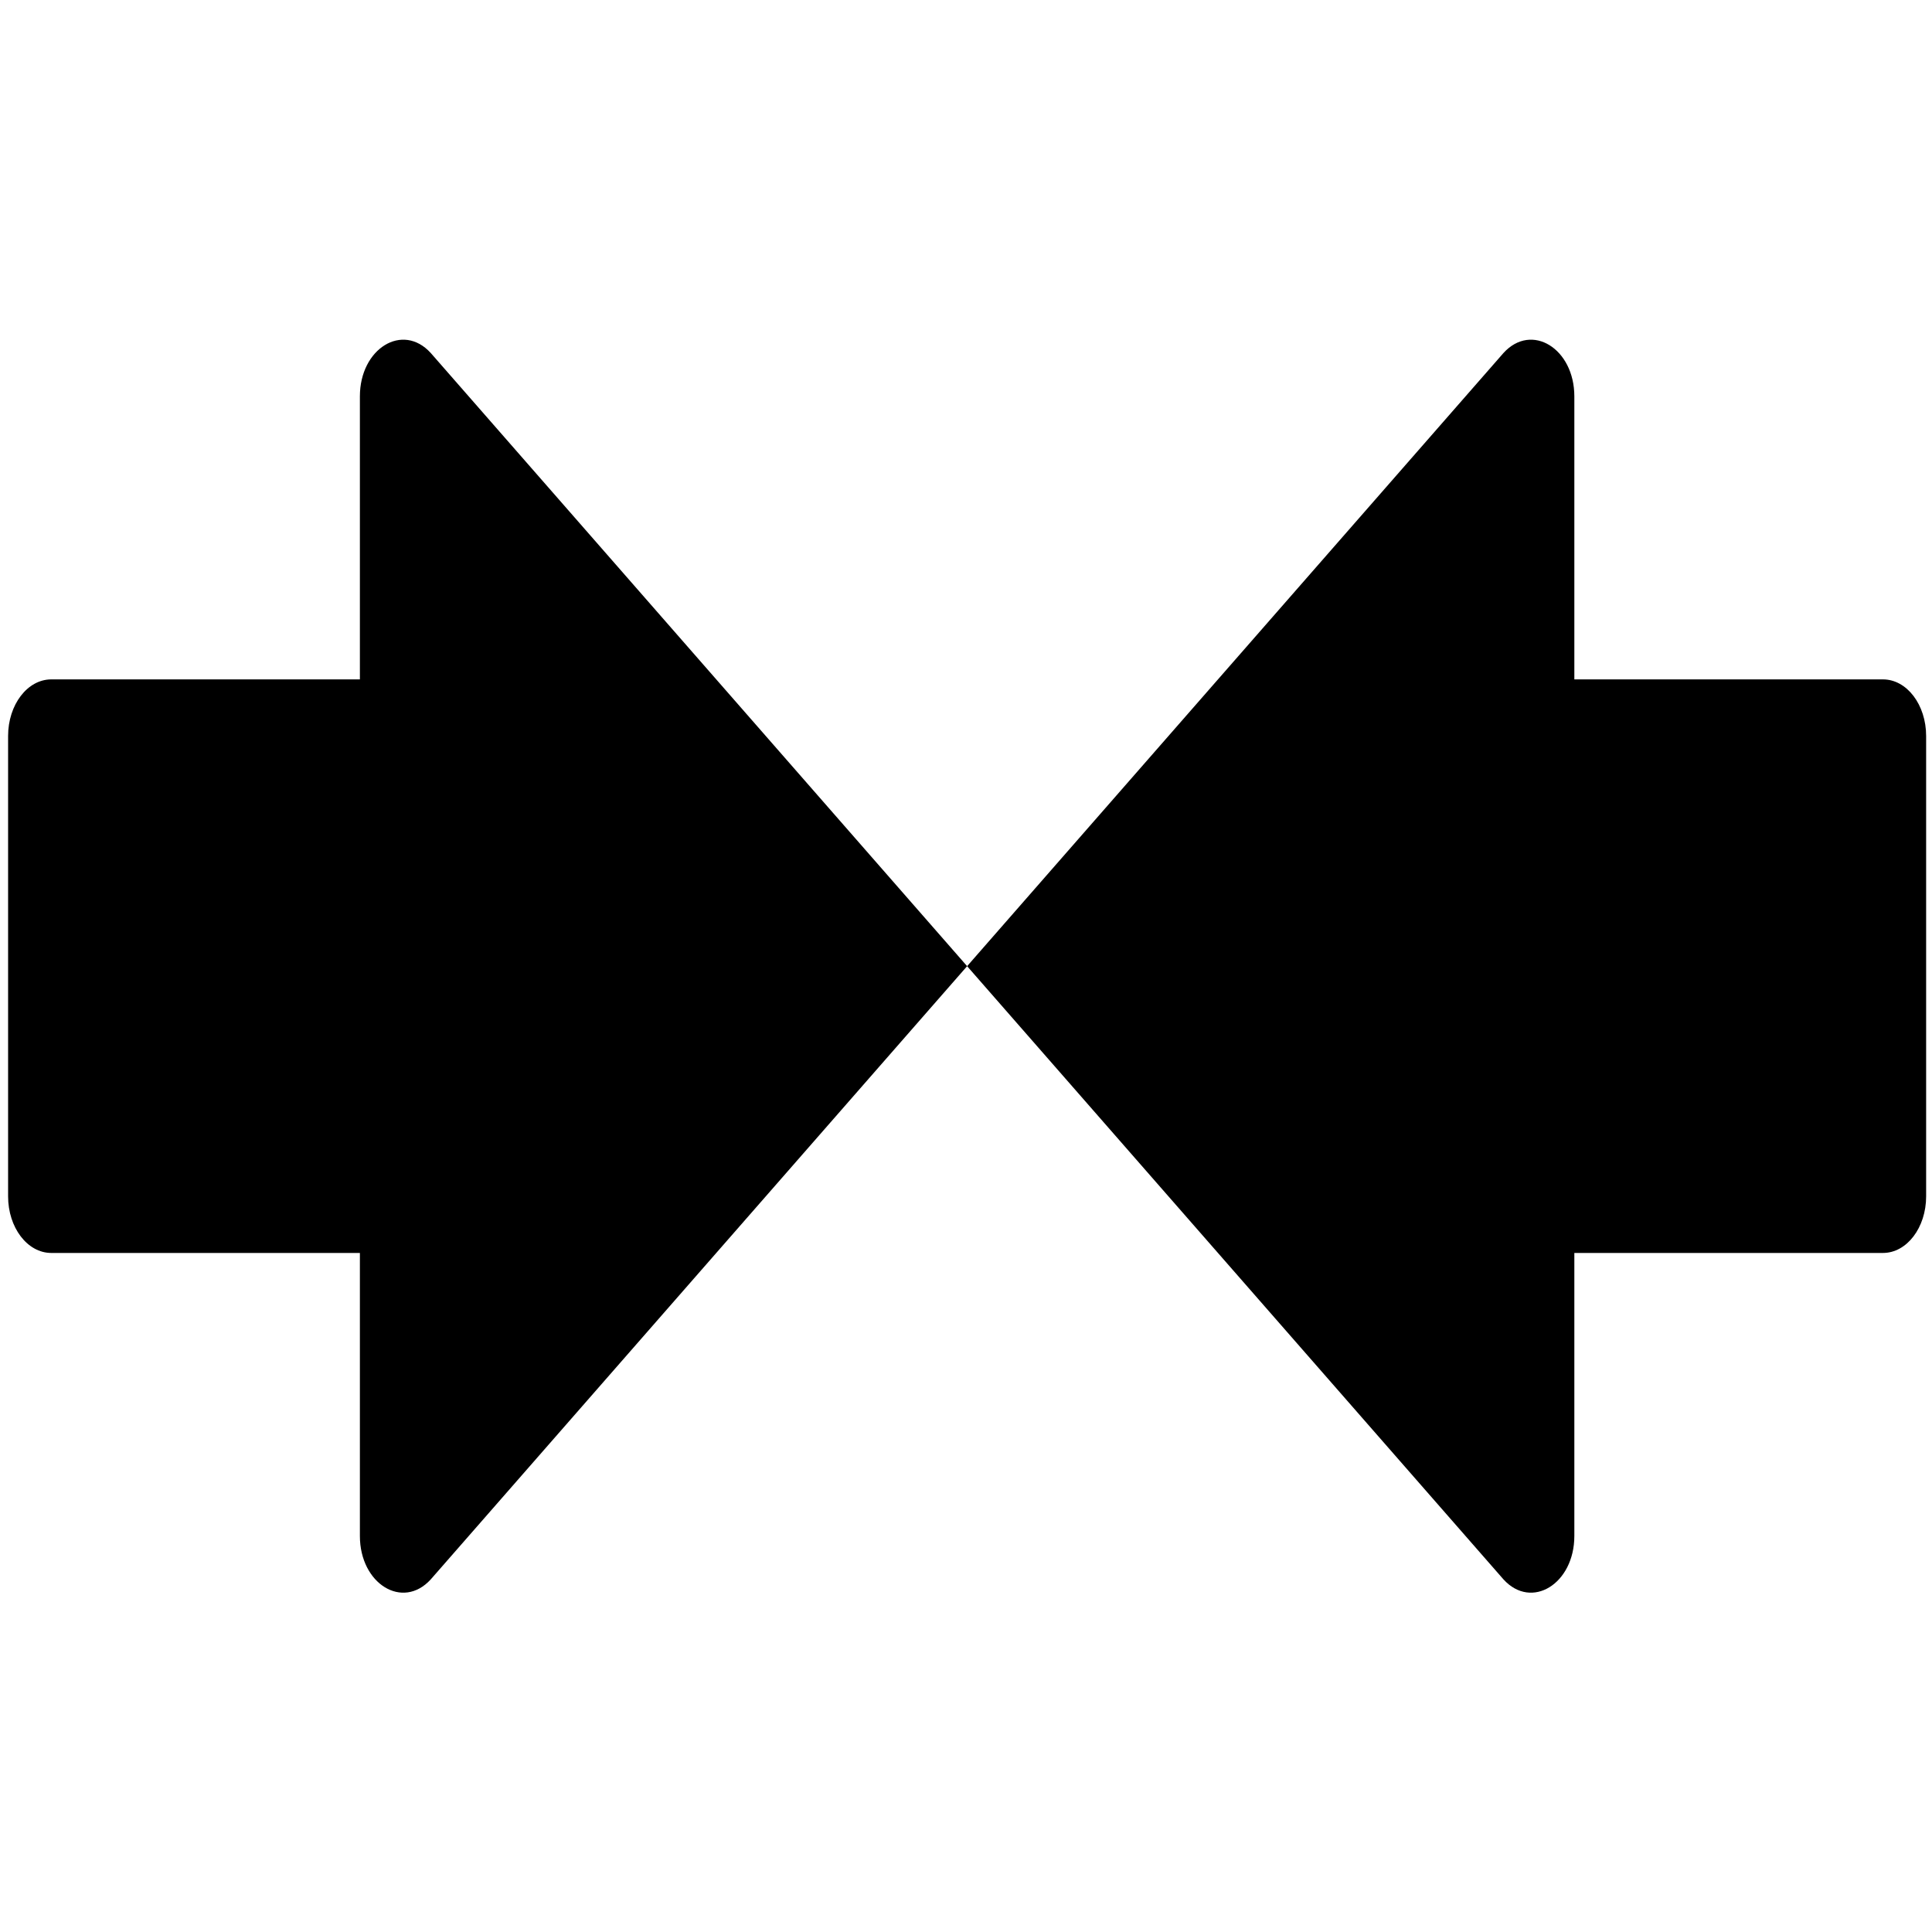
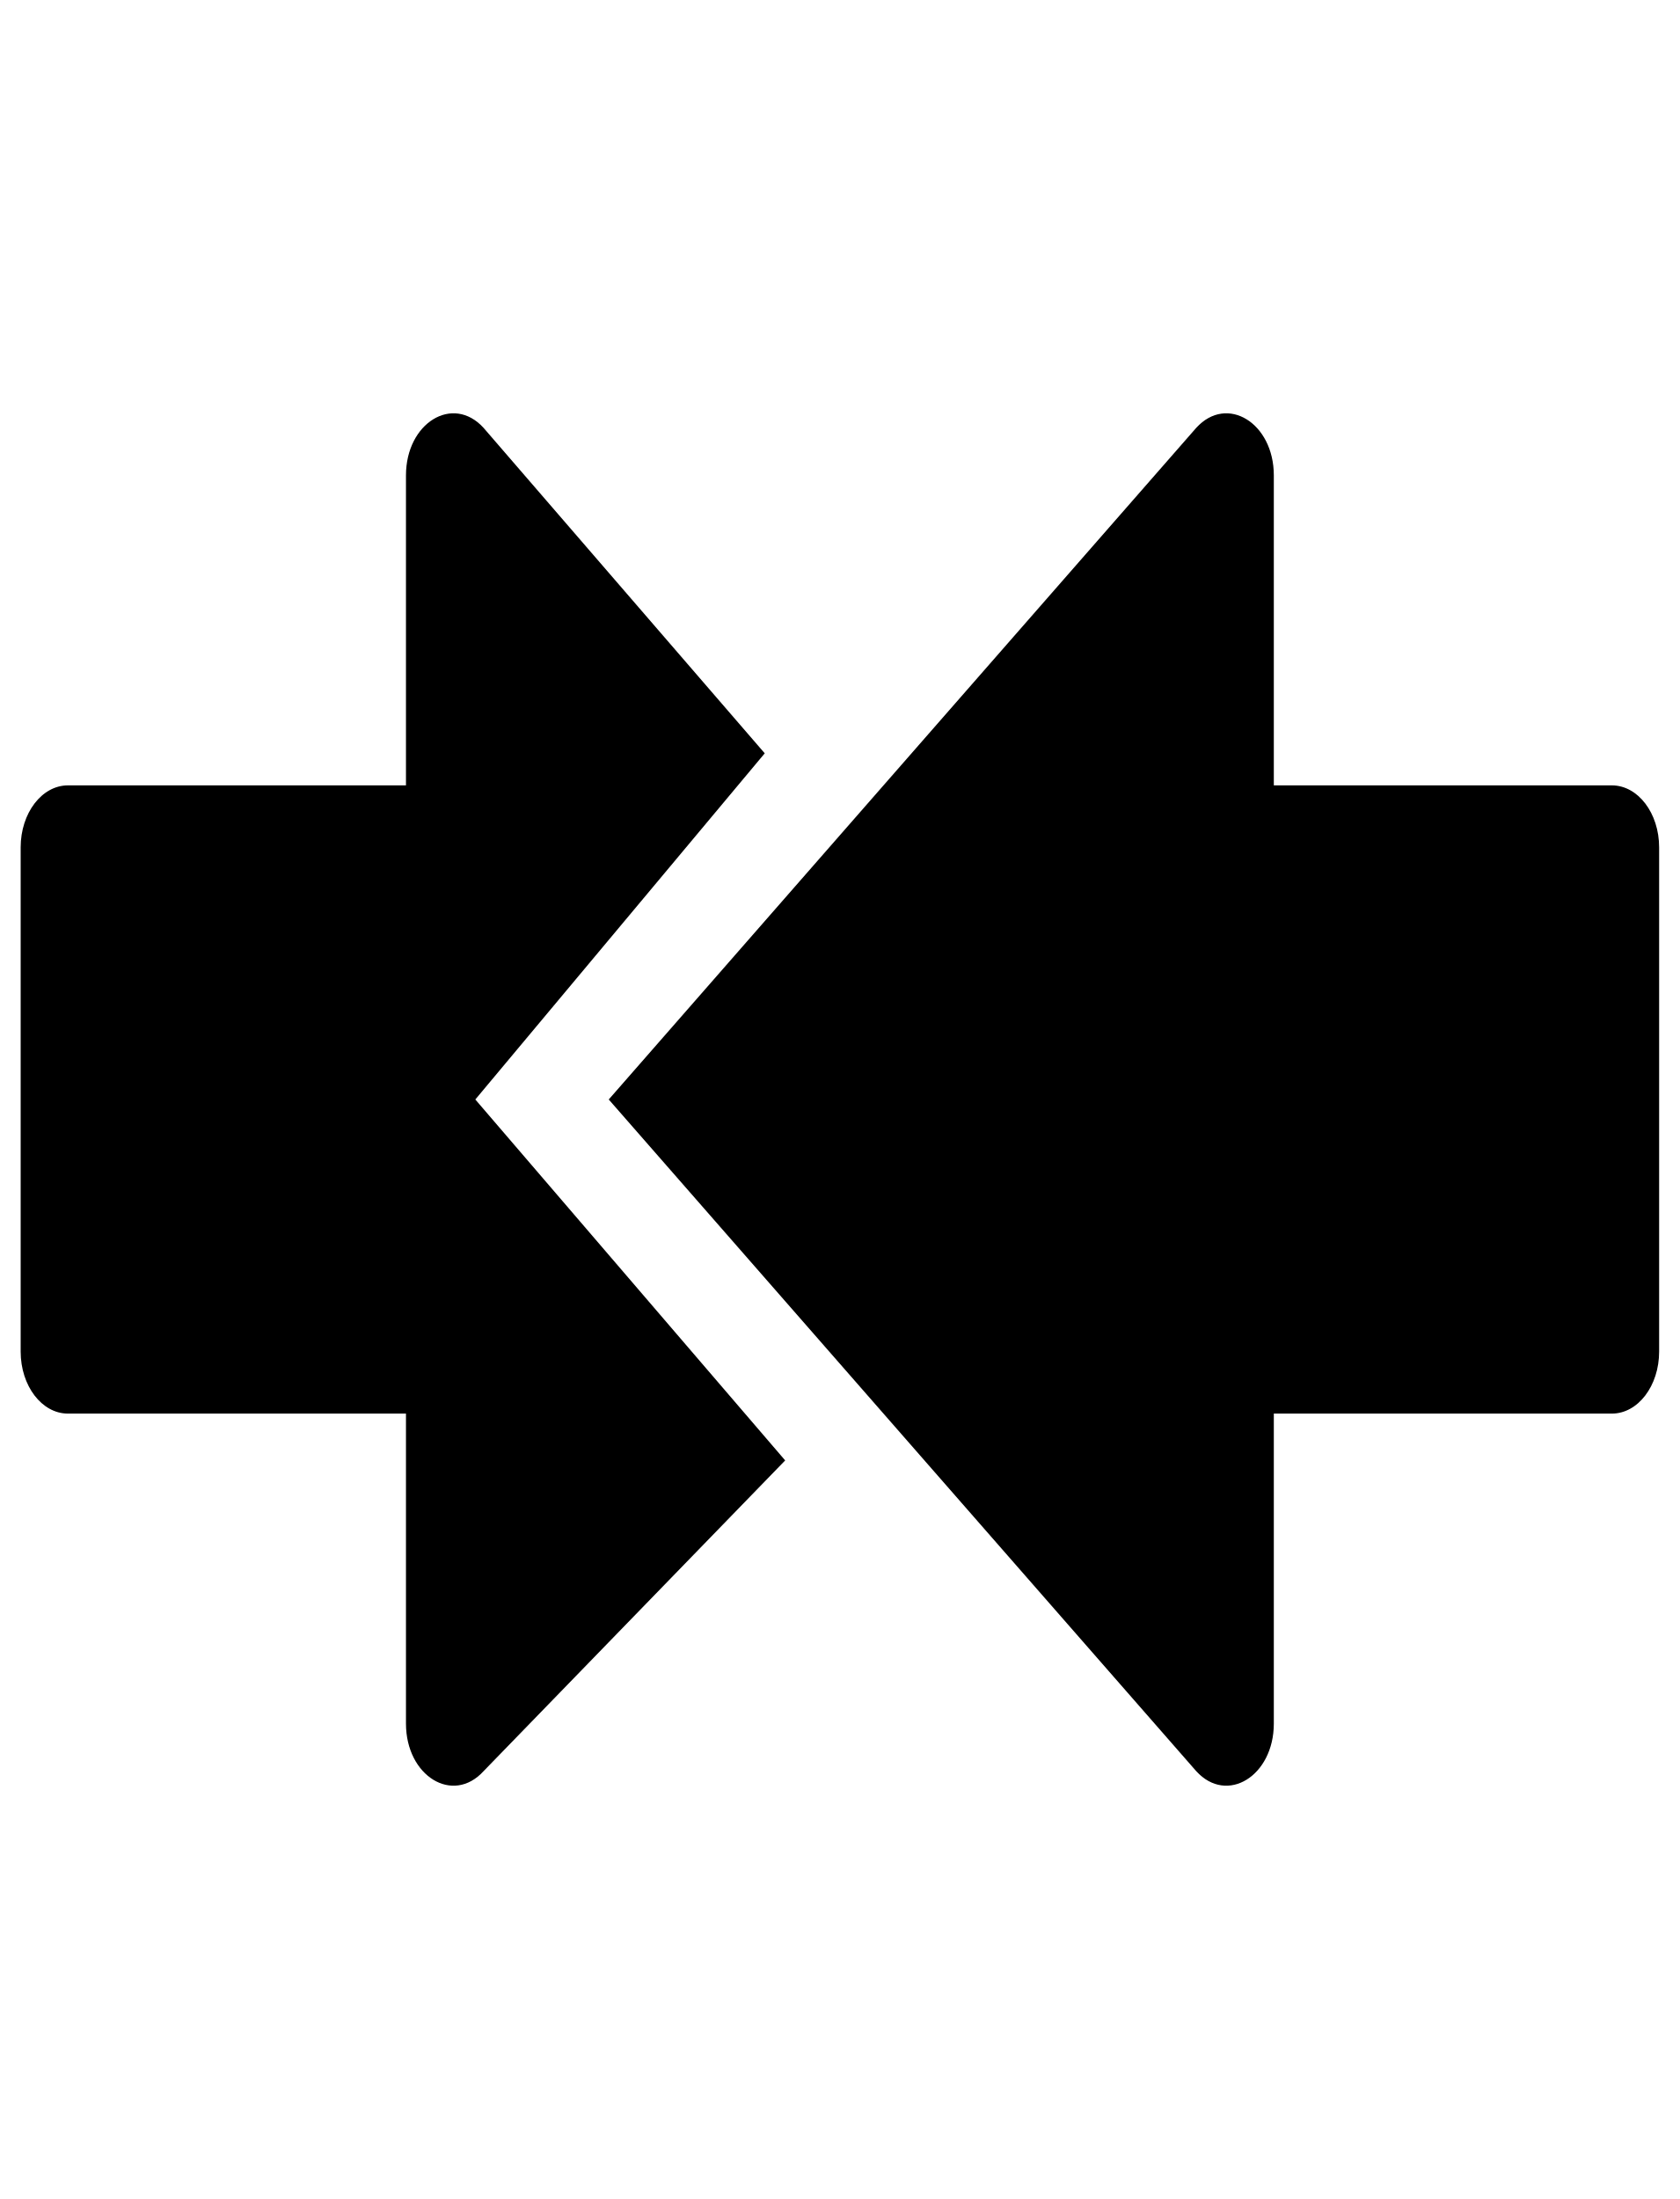
- <svg xmlns="http://www.w3.org/2000/svg" version="1.1" id="Capa_1" x="0px" y="0px" viewBox="0 0 512 512" style="enable-background:new 0 0 512 512;" xml:space="preserve">
+ <svg xmlns="http://www.w3.org/2000/svg" version="1.1" id="Capa_1" x="0px" y="0px" viewBox="0 0 406.44 532.055" xml:space="preserve" width="406.44" height="532.055">
  <defs id="defs47" />
-   <g id="g6" transform="matrix(0,-1,-0.762693,0,511.5904,512.0454)">
+   <g id="g6" transform="matrix(0,-1,-0.762693,0,514.4446,522.0237)">
    <g id="g4">
-       <path d="M 407,123.737 H 332 V 16.501 C 332,8.211 325.29,1.501 317,1.501 H 195 c -8.29,0 -15,6.71 -15,15 V 123.737 h -75 c -12.68,0 -19.69,14.84 -11.52,24.61 L 256,334.728 v 0 L 418.51,148.347 c 8.17,-9.77 1.17,-24.61 -11.51,-24.61 z" id="path2" />
-       <path d="m 407,545.719 h -75 v 107.236 c 0,8.29 -6.71,15 -15,15 H 195 c -8.29,0 -15,-6.71 -15,-15 V 545.719 h -75 c -12.68,0 -19.69,-14.84 -11.52,-24.61 L 256,334.728 v 0 l 162.51,186.381 c 8.17,9.77 1.17,24.61 -11.51,24.61 z" id="path2-5" />
+       <path d="M 407,270.401 H 332 V 163.165 c 0,-8.29 -6.71,-15 -15,-15 H 195 c -8.29,0 -15,6.71 -15,15 v 107.236 h -75 c -12.68,0 -19.69,14.84 -11.52,24.61 L 256,481.392 v 0 L 418.51,295.011 c 8.17,-9.77 1.17,-24.61 -11.51,-24.61 z" id="path2" />
+       <path d="m 407,545.719 h -75 v 107.236 c 0,8.29 -6.71,15 -15,15 H 195 c -8.29,0 -15,-6.71 -15,-15 V 545.719 h -75 c -12.68,0 -19.69,-14.84 -11.52,-24.61 L 168.67,425.42 256,523.718 v 0 l 83.756,-91.814 78.754,89.206 c 8.17,9.77 1.17,24.61 -11.51,24.61 z" id="path2-5" />
    </g>
  </g>
-   <g id="g14" transform="matrix(1,0,0,-1,0,512)">
+   <g id="g14" transform="matrix(1,0,0,-1,2.854228,521.9783)">
</g>
-   <g id="g16" transform="matrix(1,0,0,-1,0,512)">
+   <g id="g16" transform="matrix(1,0,0,-1,2.854228,521.9783)">
</g>
-   <g id="g18" transform="matrix(1,0,0,-1,0,512)">
+   <g id="g18" transform="matrix(1,0,0,-1,2.854228,521.9783)">
</g>
-   <g id="g20" transform="matrix(1,0,0,-1,0,512)">
+   <g id="g20" transform="matrix(1,0,0,-1,2.854228,521.9783)">
</g>
-   <g id="g22" transform="matrix(1,0,0,-1,0,512)">
+   <g id="g22" transform="matrix(1,0,0,-1,2.854228,521.9783)">
</g>
-   <g id="g24" transform="matrix(1,0,0,-1,0,512)">
+   <g id="g24" transform="matrix(1,0,0,-1,2.854228,521.9783)">
</g>
-   <g id="g26" transform="matrix(1,0,0,-1,0,512)">
+   <g id="g26" transform="matrix(1,0,0,-1,2.854228,521.9783)">
</g>
-   <g id="g28" transform="matrix(1,0,0,-1,0,512)">
+   <g id="g28" transform="matrix(1,0,0,-1,2.854228,521.9783)">
</g>
-   <g id="g30" transform="matrix(1,0,0,-1,0,512)">
+   <g id="g30" transform="matrix(1,0,0,-1,2.854228,521.9783)">
</g>
-   <g id="g32" transform="matrix(1,0,0,-1,0,512)">
+   <g id="g32" transform="matrix(1,0,0,-1,2.854228,521.9783)">
</g>
-   <g id="g34" transform="matrix(1,0,0,-1,0,512)">
+   <g id="g34" transform="matrix(1,0,0,-1,2.854228,521.9783)">
</g>
-   <g id="g36" transform="matrix(1,0,0,-1,0,512)">
+   <g id="g36" transform="matrix(1,0,0,-1,2.854228,521.9783)">
</g>
-   <g id="g38" transform="matrix(1,0,0,-1,0,512)">
+   <g id="g38" transform="matrix(1,0,0,-1,2.854228,521.9783)">
</g>
-   <g id="g40" transform="matrix(1,0,0,-1,0,512)">
+   <g id="g40" transform="matrix(1,0,0,-1,2.854228,521.9783)">
</g>
-   <g id="g42" transform="matrix(1,0,0,-1,0,512)">
+   <g id="g42" transform="matrix(1,0,0,-1,2.854228,521.9783)">
</g>
</svg>
